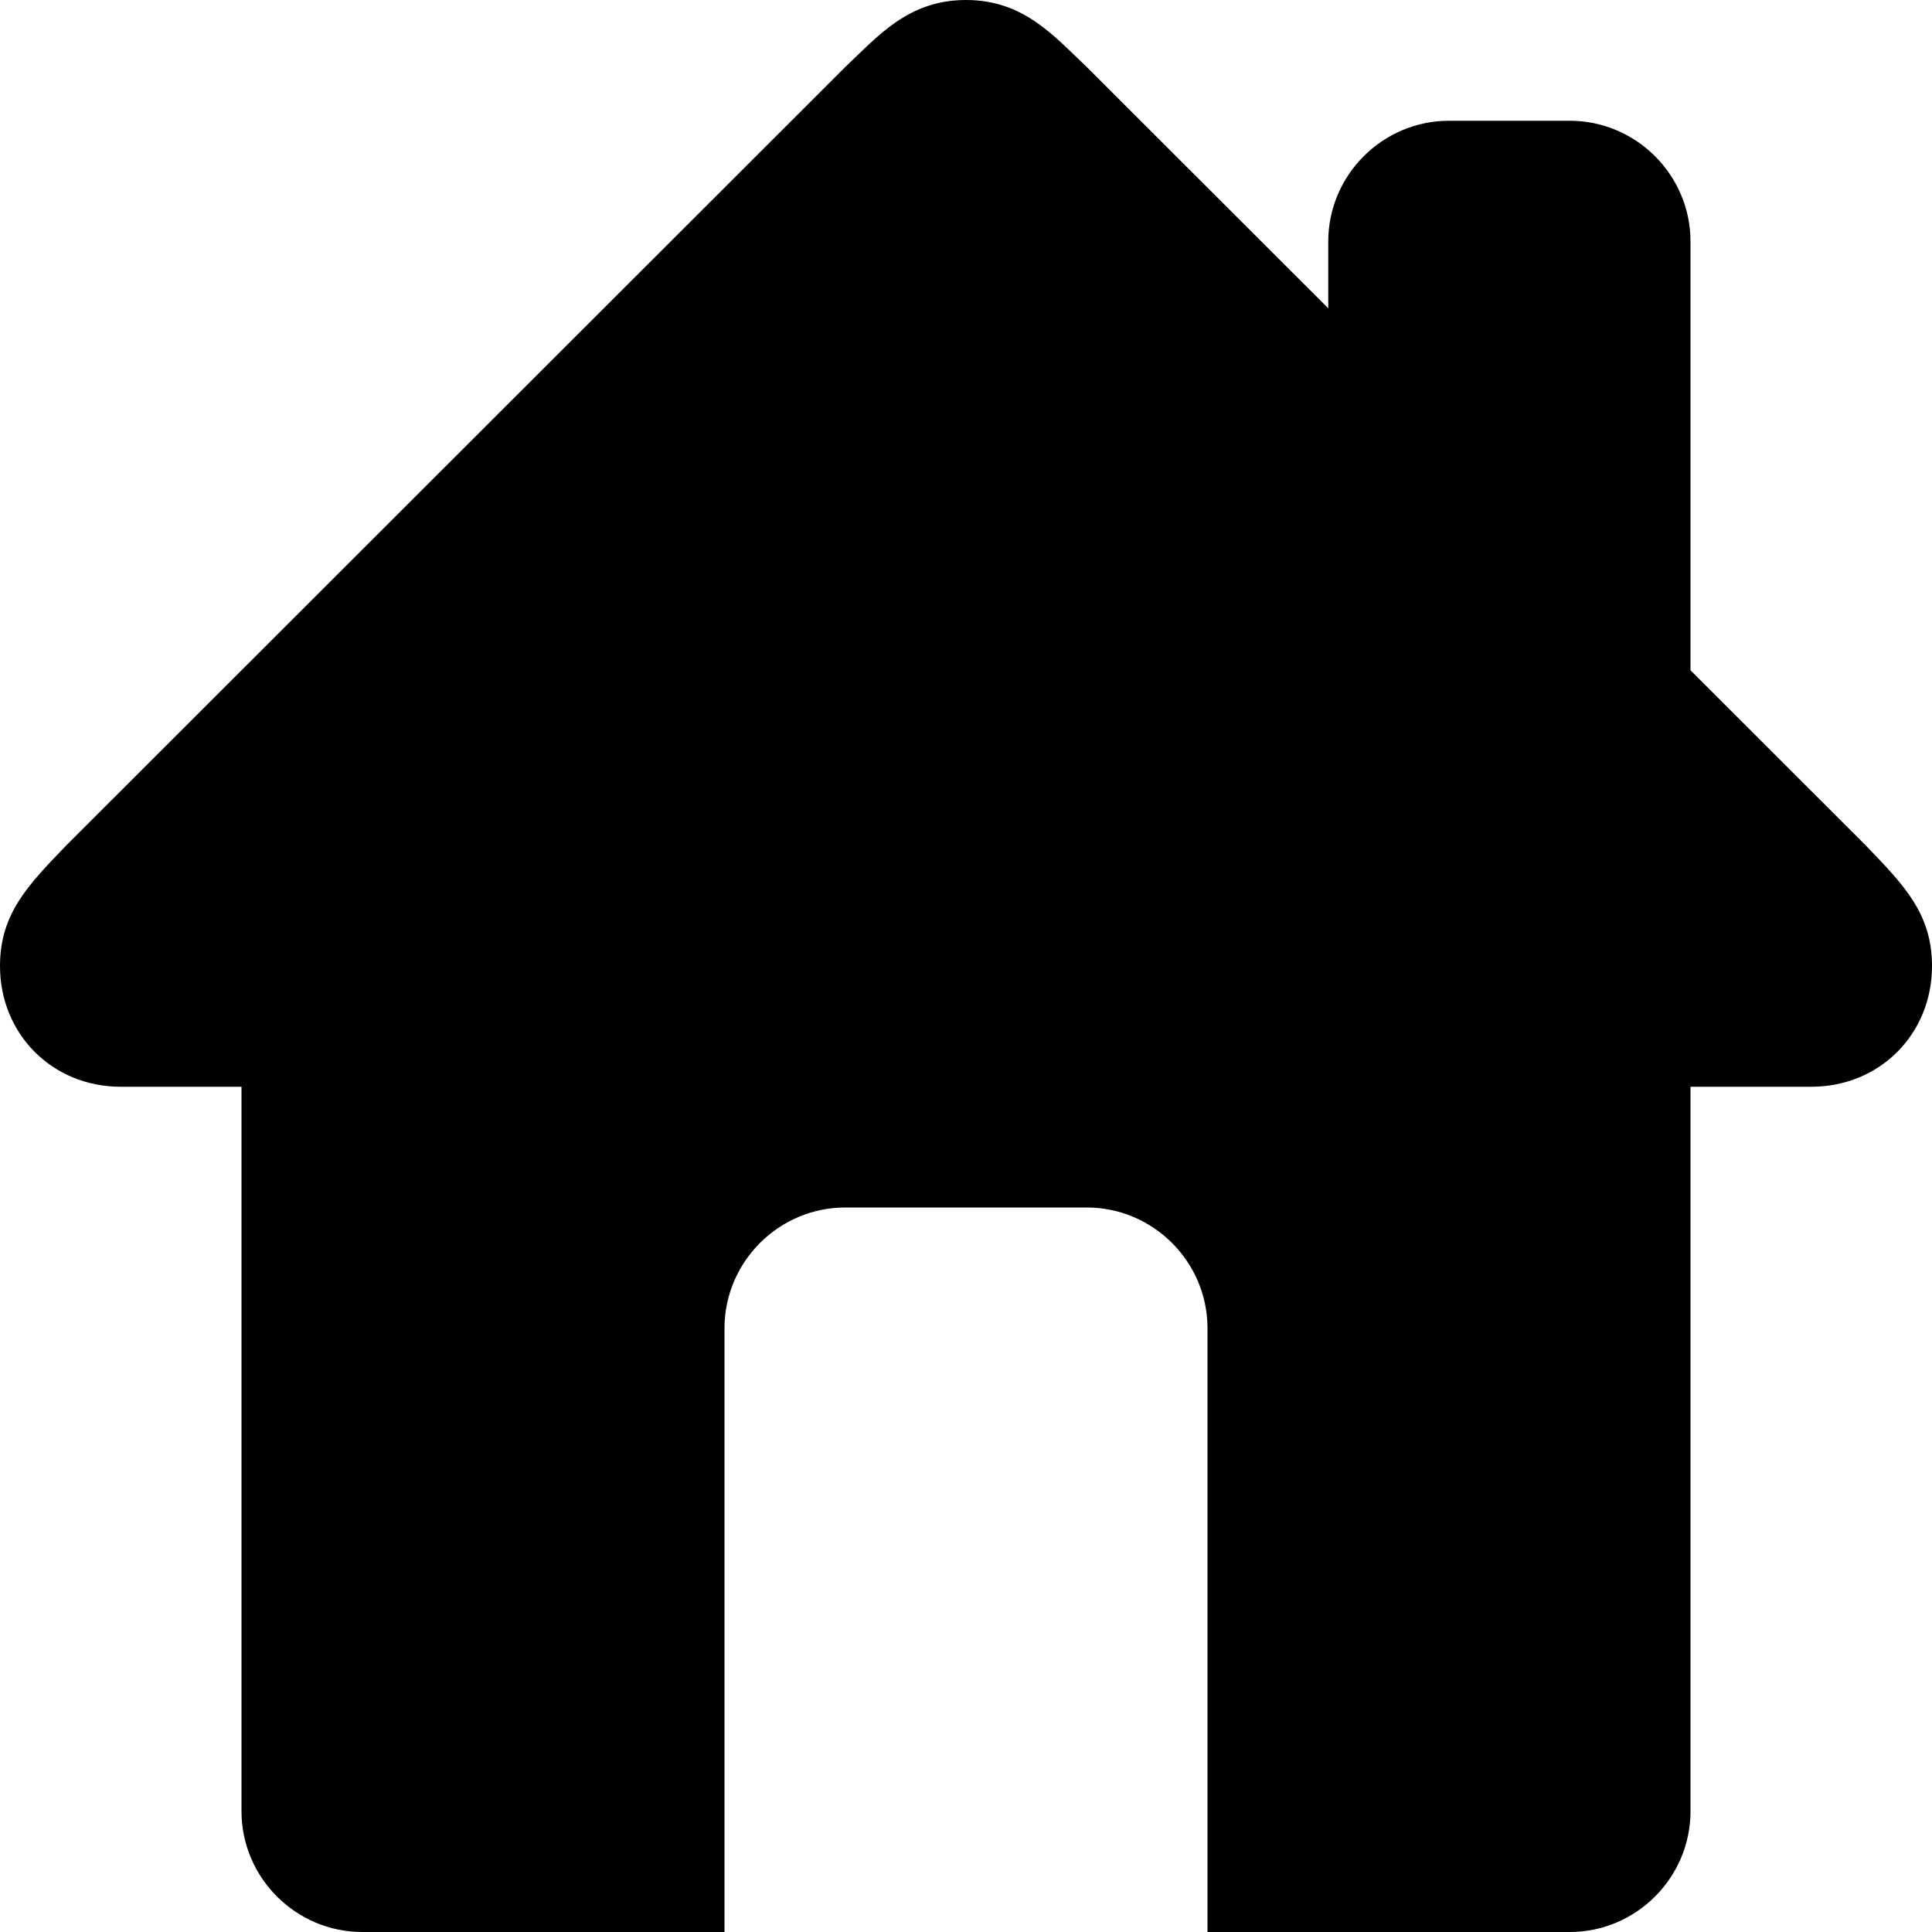
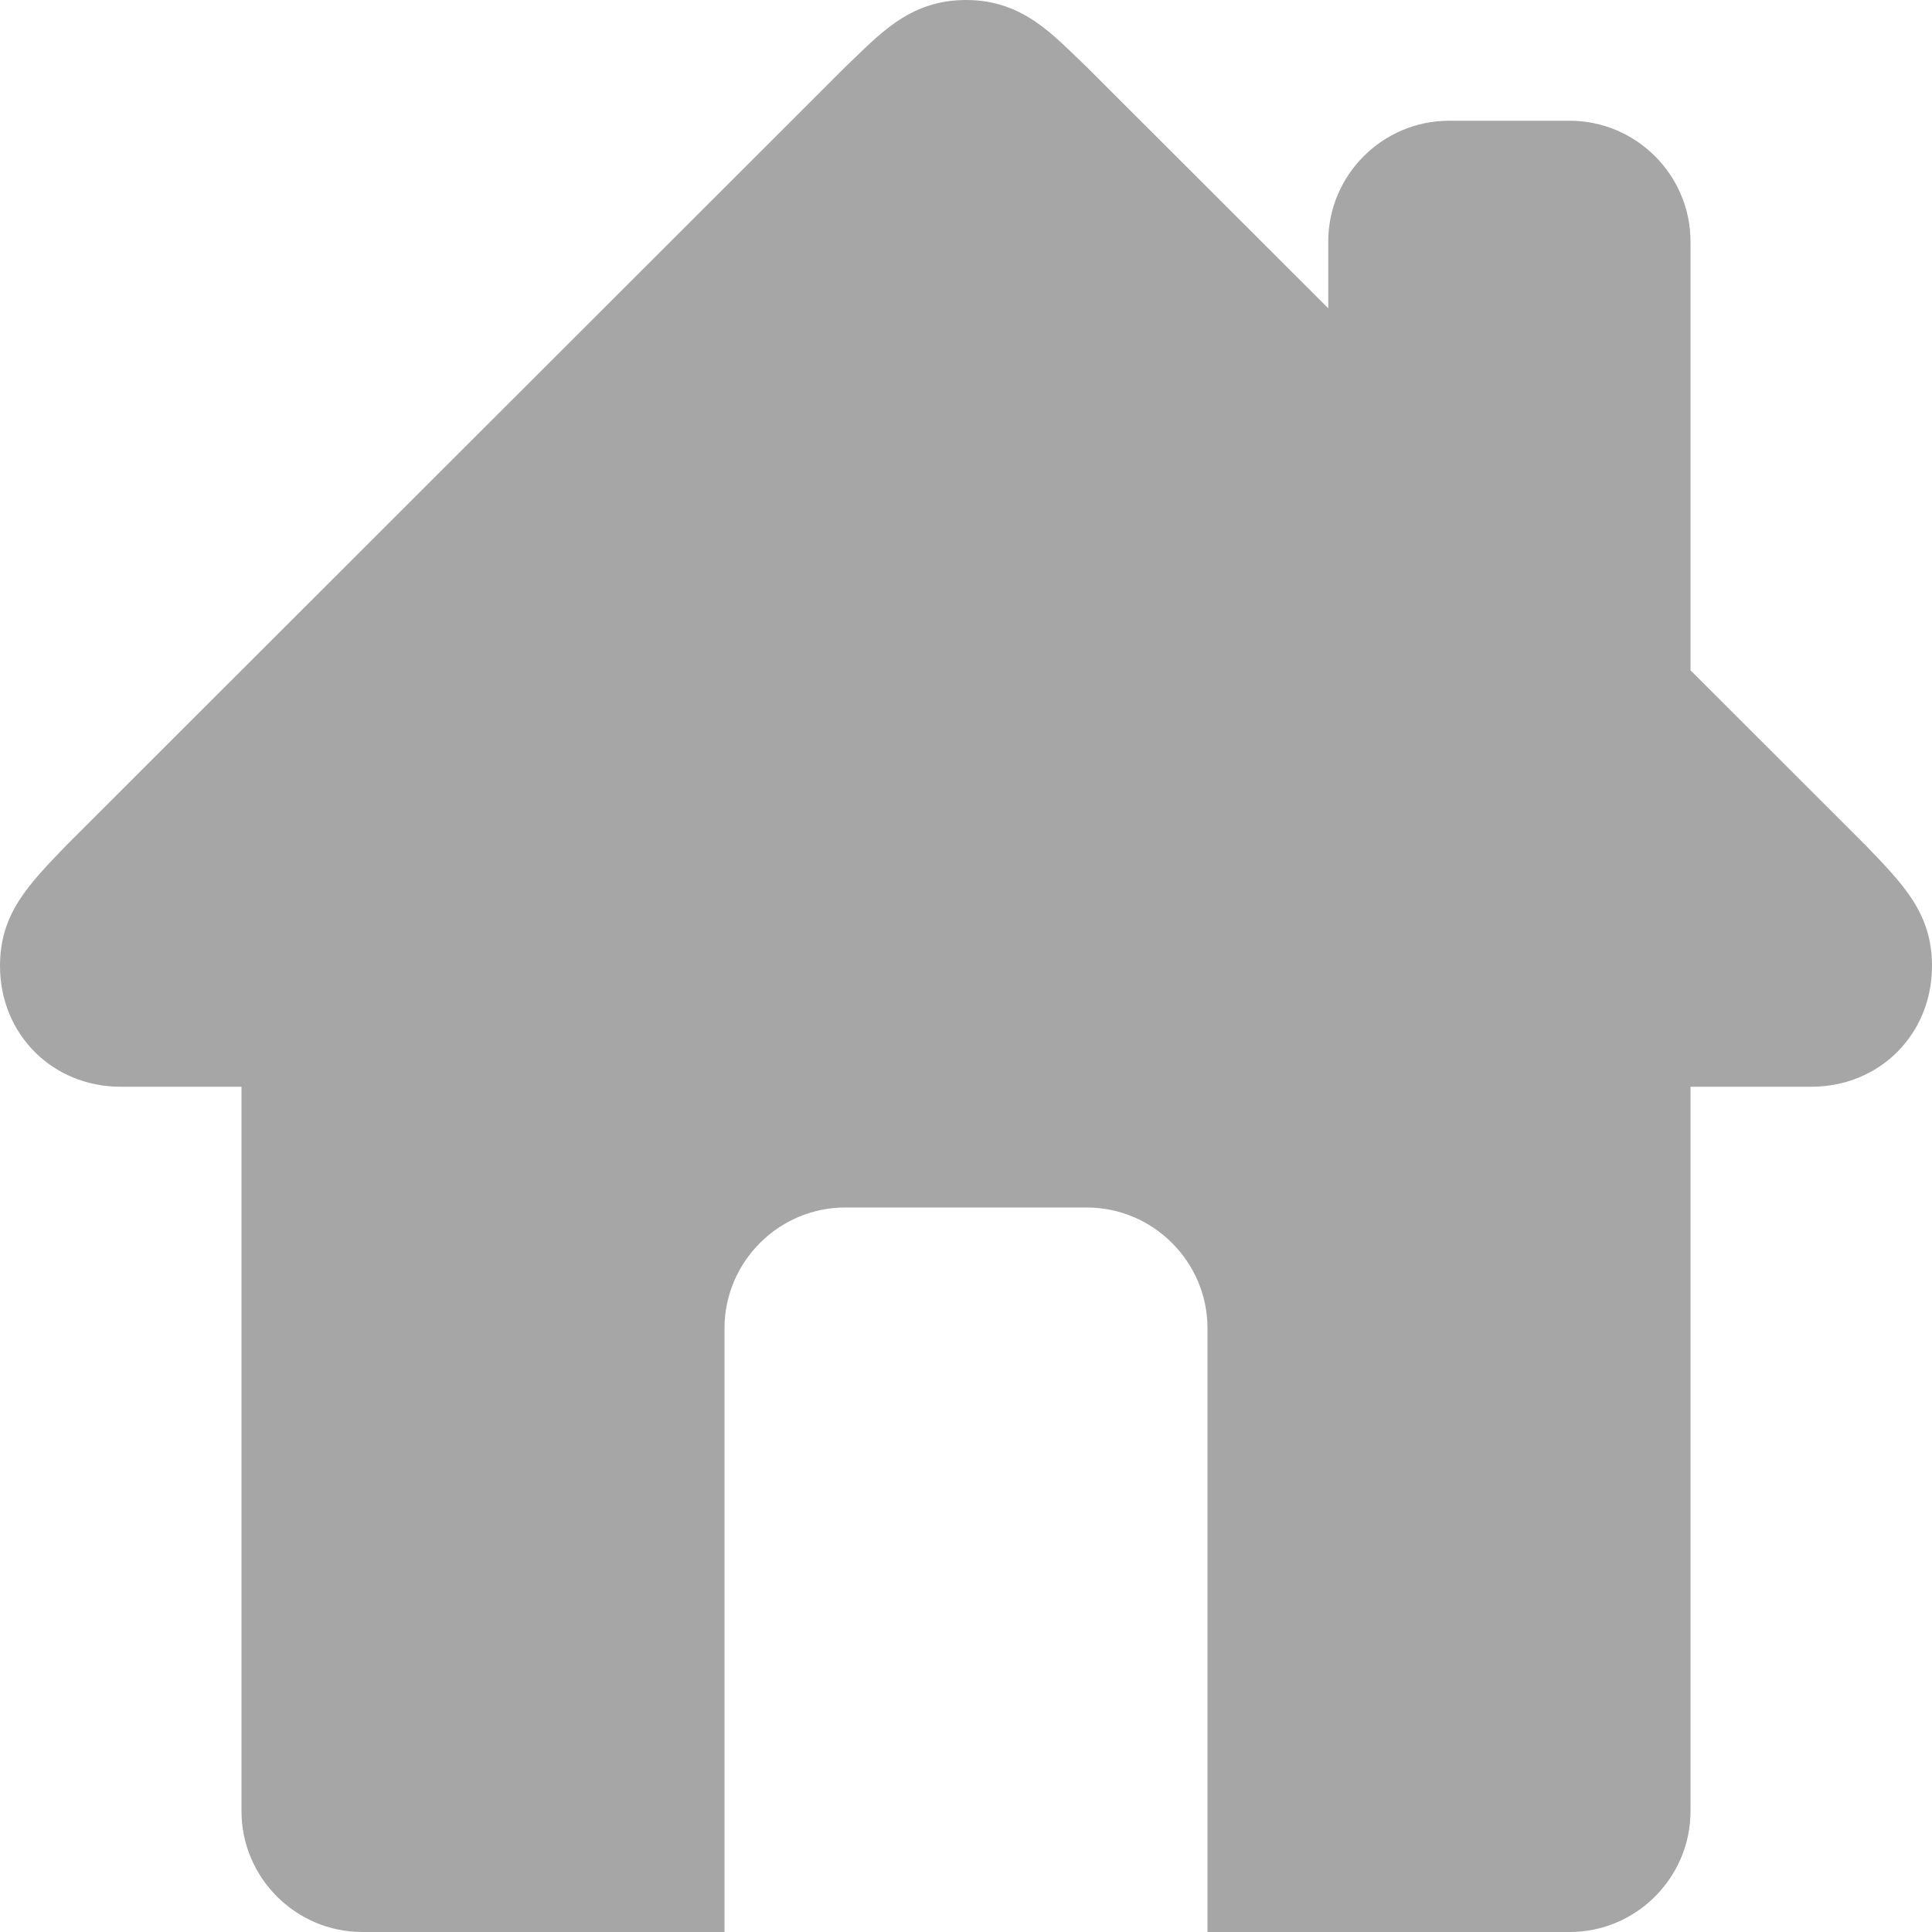
<svg xmlns="http://www.w3.org/2000/svg" height="16px" id="Layer_1" style="enable-background:new 0 0 16 16;" version="1.1" viewBox="0 0 16 16" width="16px" xml:space="preserve">
-   <path d="M15.45,7L14,5.551V2c0-0.55-0.45-1-1-1h-1c-0.55,0-1,0.45-1,1v0.553L9,0.555C8.727,0.297,8.477,0,8,0S7.273,0.297,7,0.555  L0.55,7C0.238,7.325,0,7.562,0,8c0,0.563,0.432,1,1,1h1v6c0,0.55,0.45,1,1,1h3v-5c0-0.55,0.45-1,1-1h2c0.55,0,1,0.45,1,1v5h3  c0.55,0,1-0.45,1-1V9h1c0.568,0,1-0.437,1-1C16,7.562,15.762,7.325,15.45,7z" />
+   <defs id="defs1" />
+   <path d="M15.45,7L14,5.551V2c0-0.55-0.45-1-1-1h-1c-0.55,0-1,0.45-1,1v0.553L9,0.555C8.727,0.297,8.477,0,8,0S7.273,0.297,7,0.555  L0.55,7C0.238,7.325,0,7.562,0,8c0,0.563,0.432,1,1,1h1v6c0,0.55,0.45,1,1,1h3v-5c0-0.55,0.45-1,1-1h2c0.55,0,1,0.45,1,1v5h3  c0.55,0,1-0.45,1-1V9h1c0.568,0,1-0.437,1-1C16,7.562,15.762,7.325,15.45,7z" id="path1" style="stroke:none;stroke-opacity:1;fill:#a6a6a6;fill-opacity:1" />
</svg>
